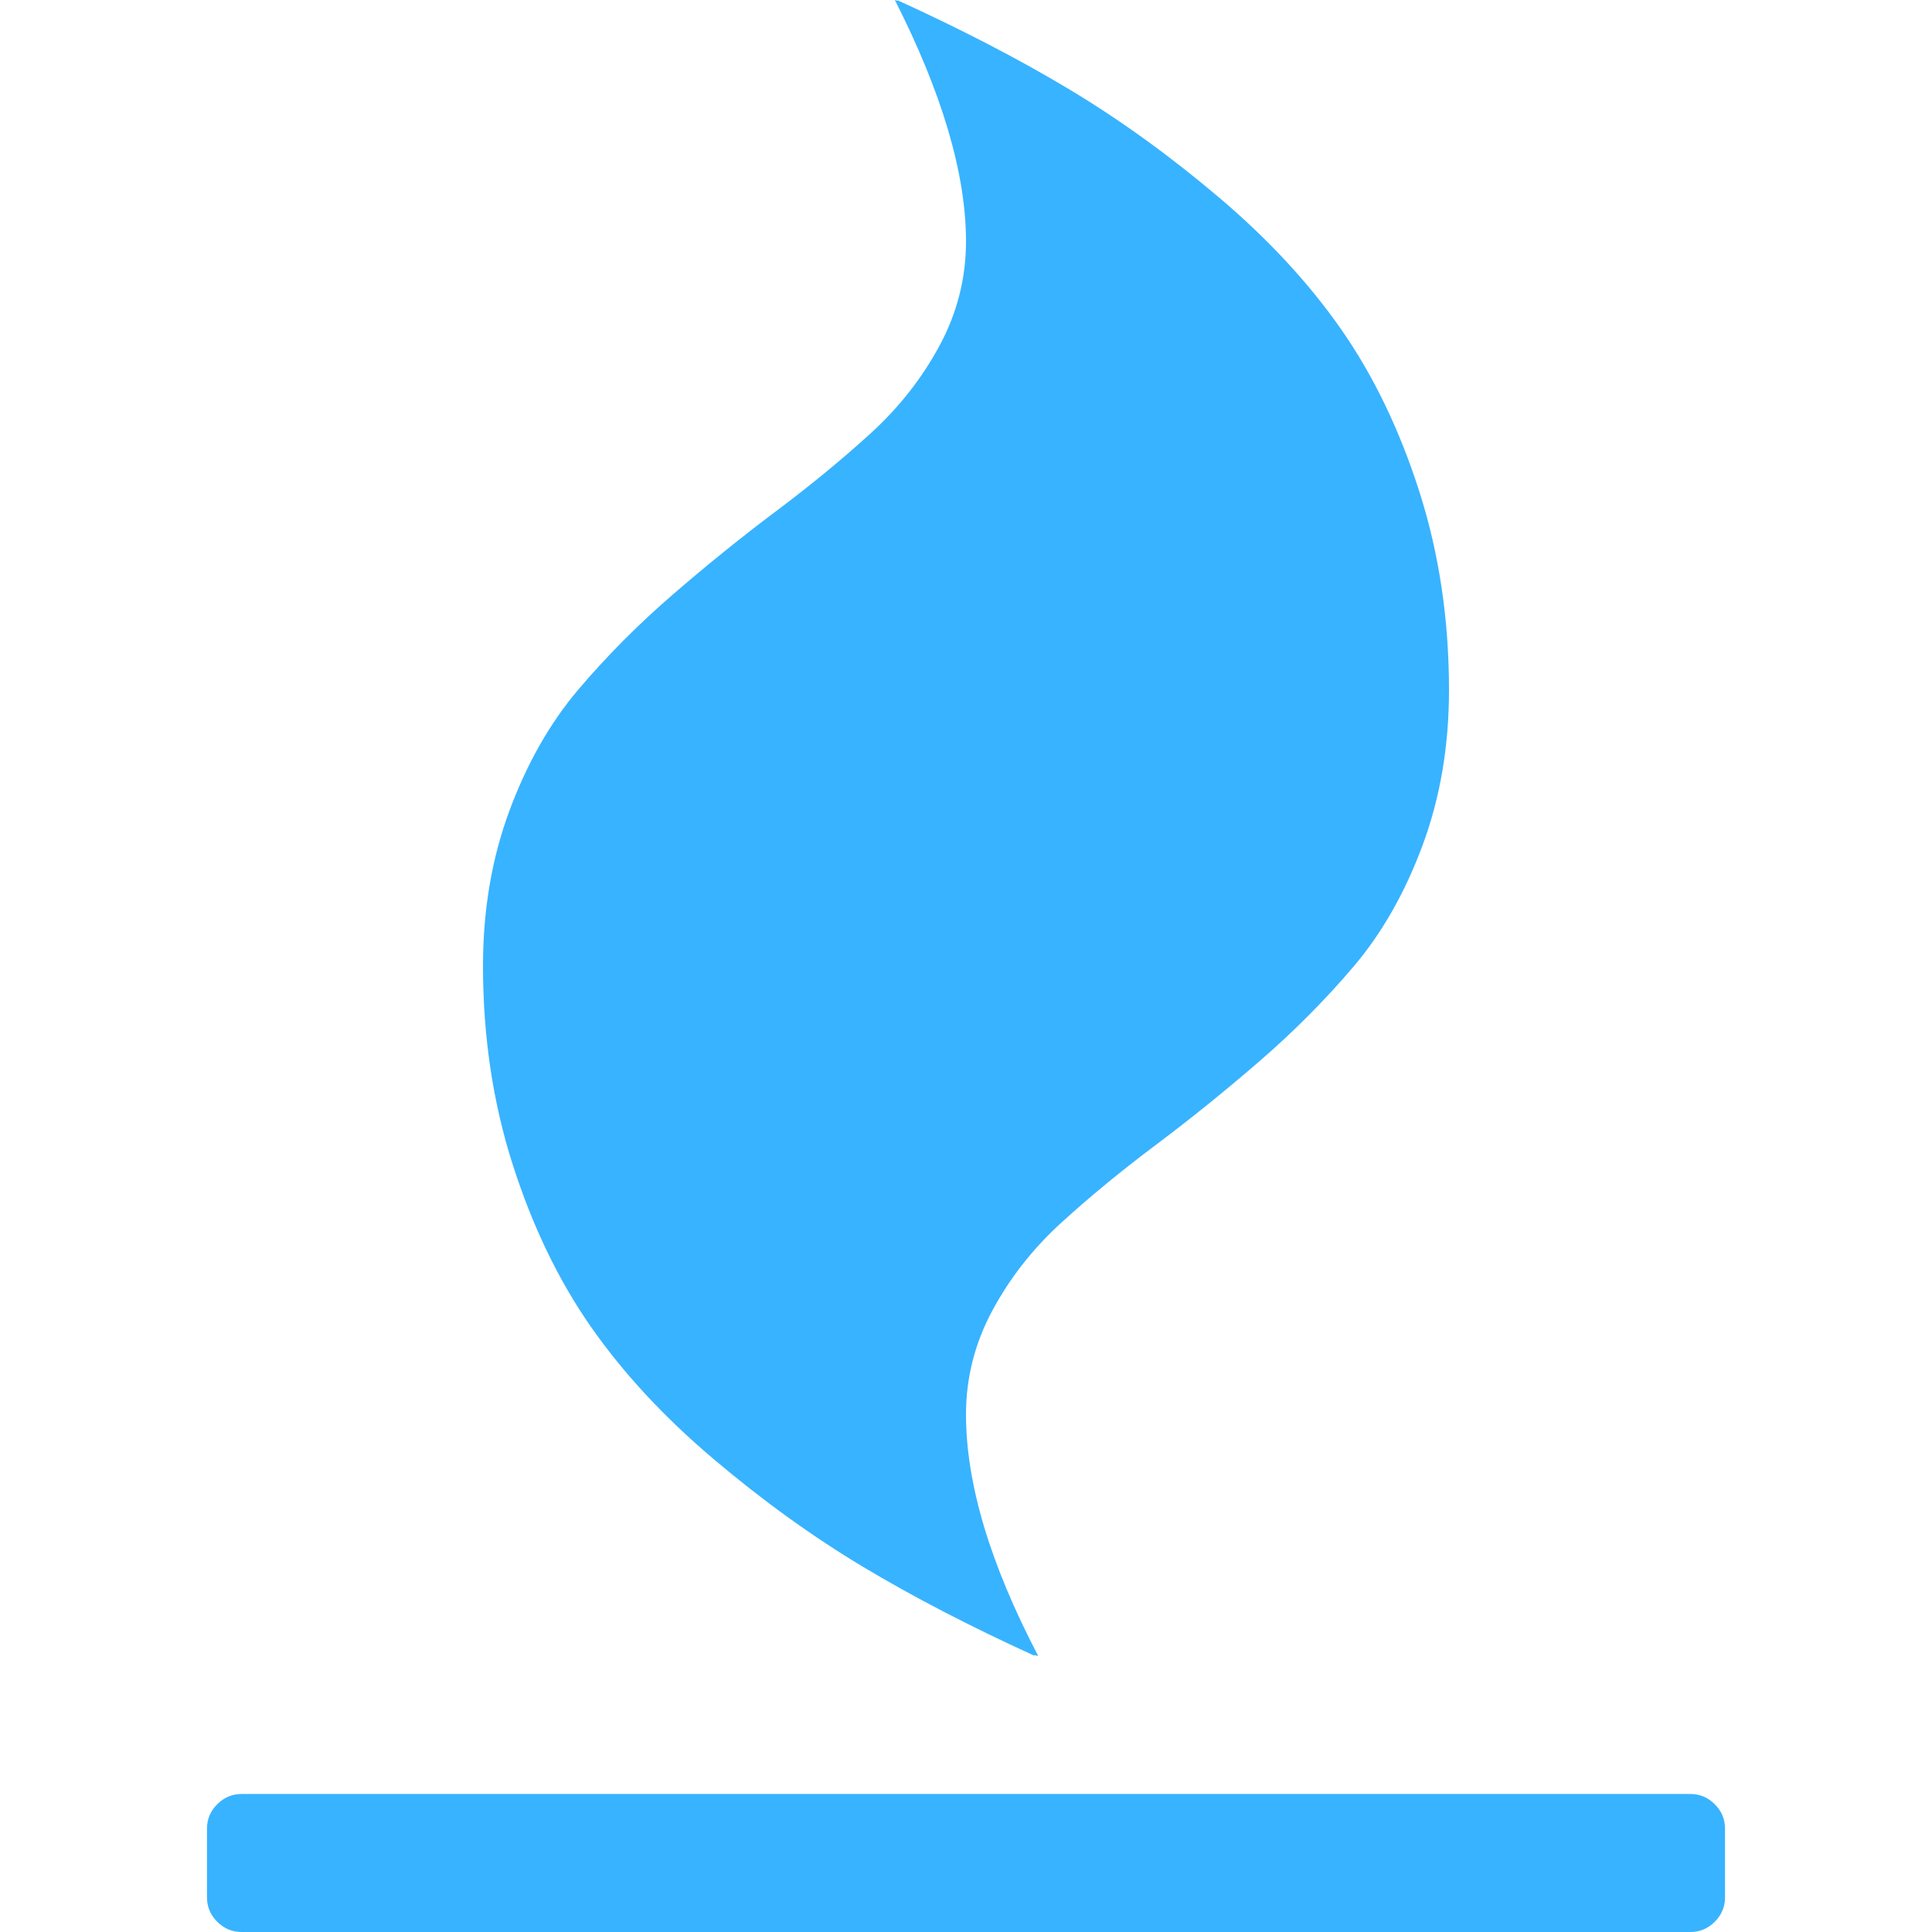
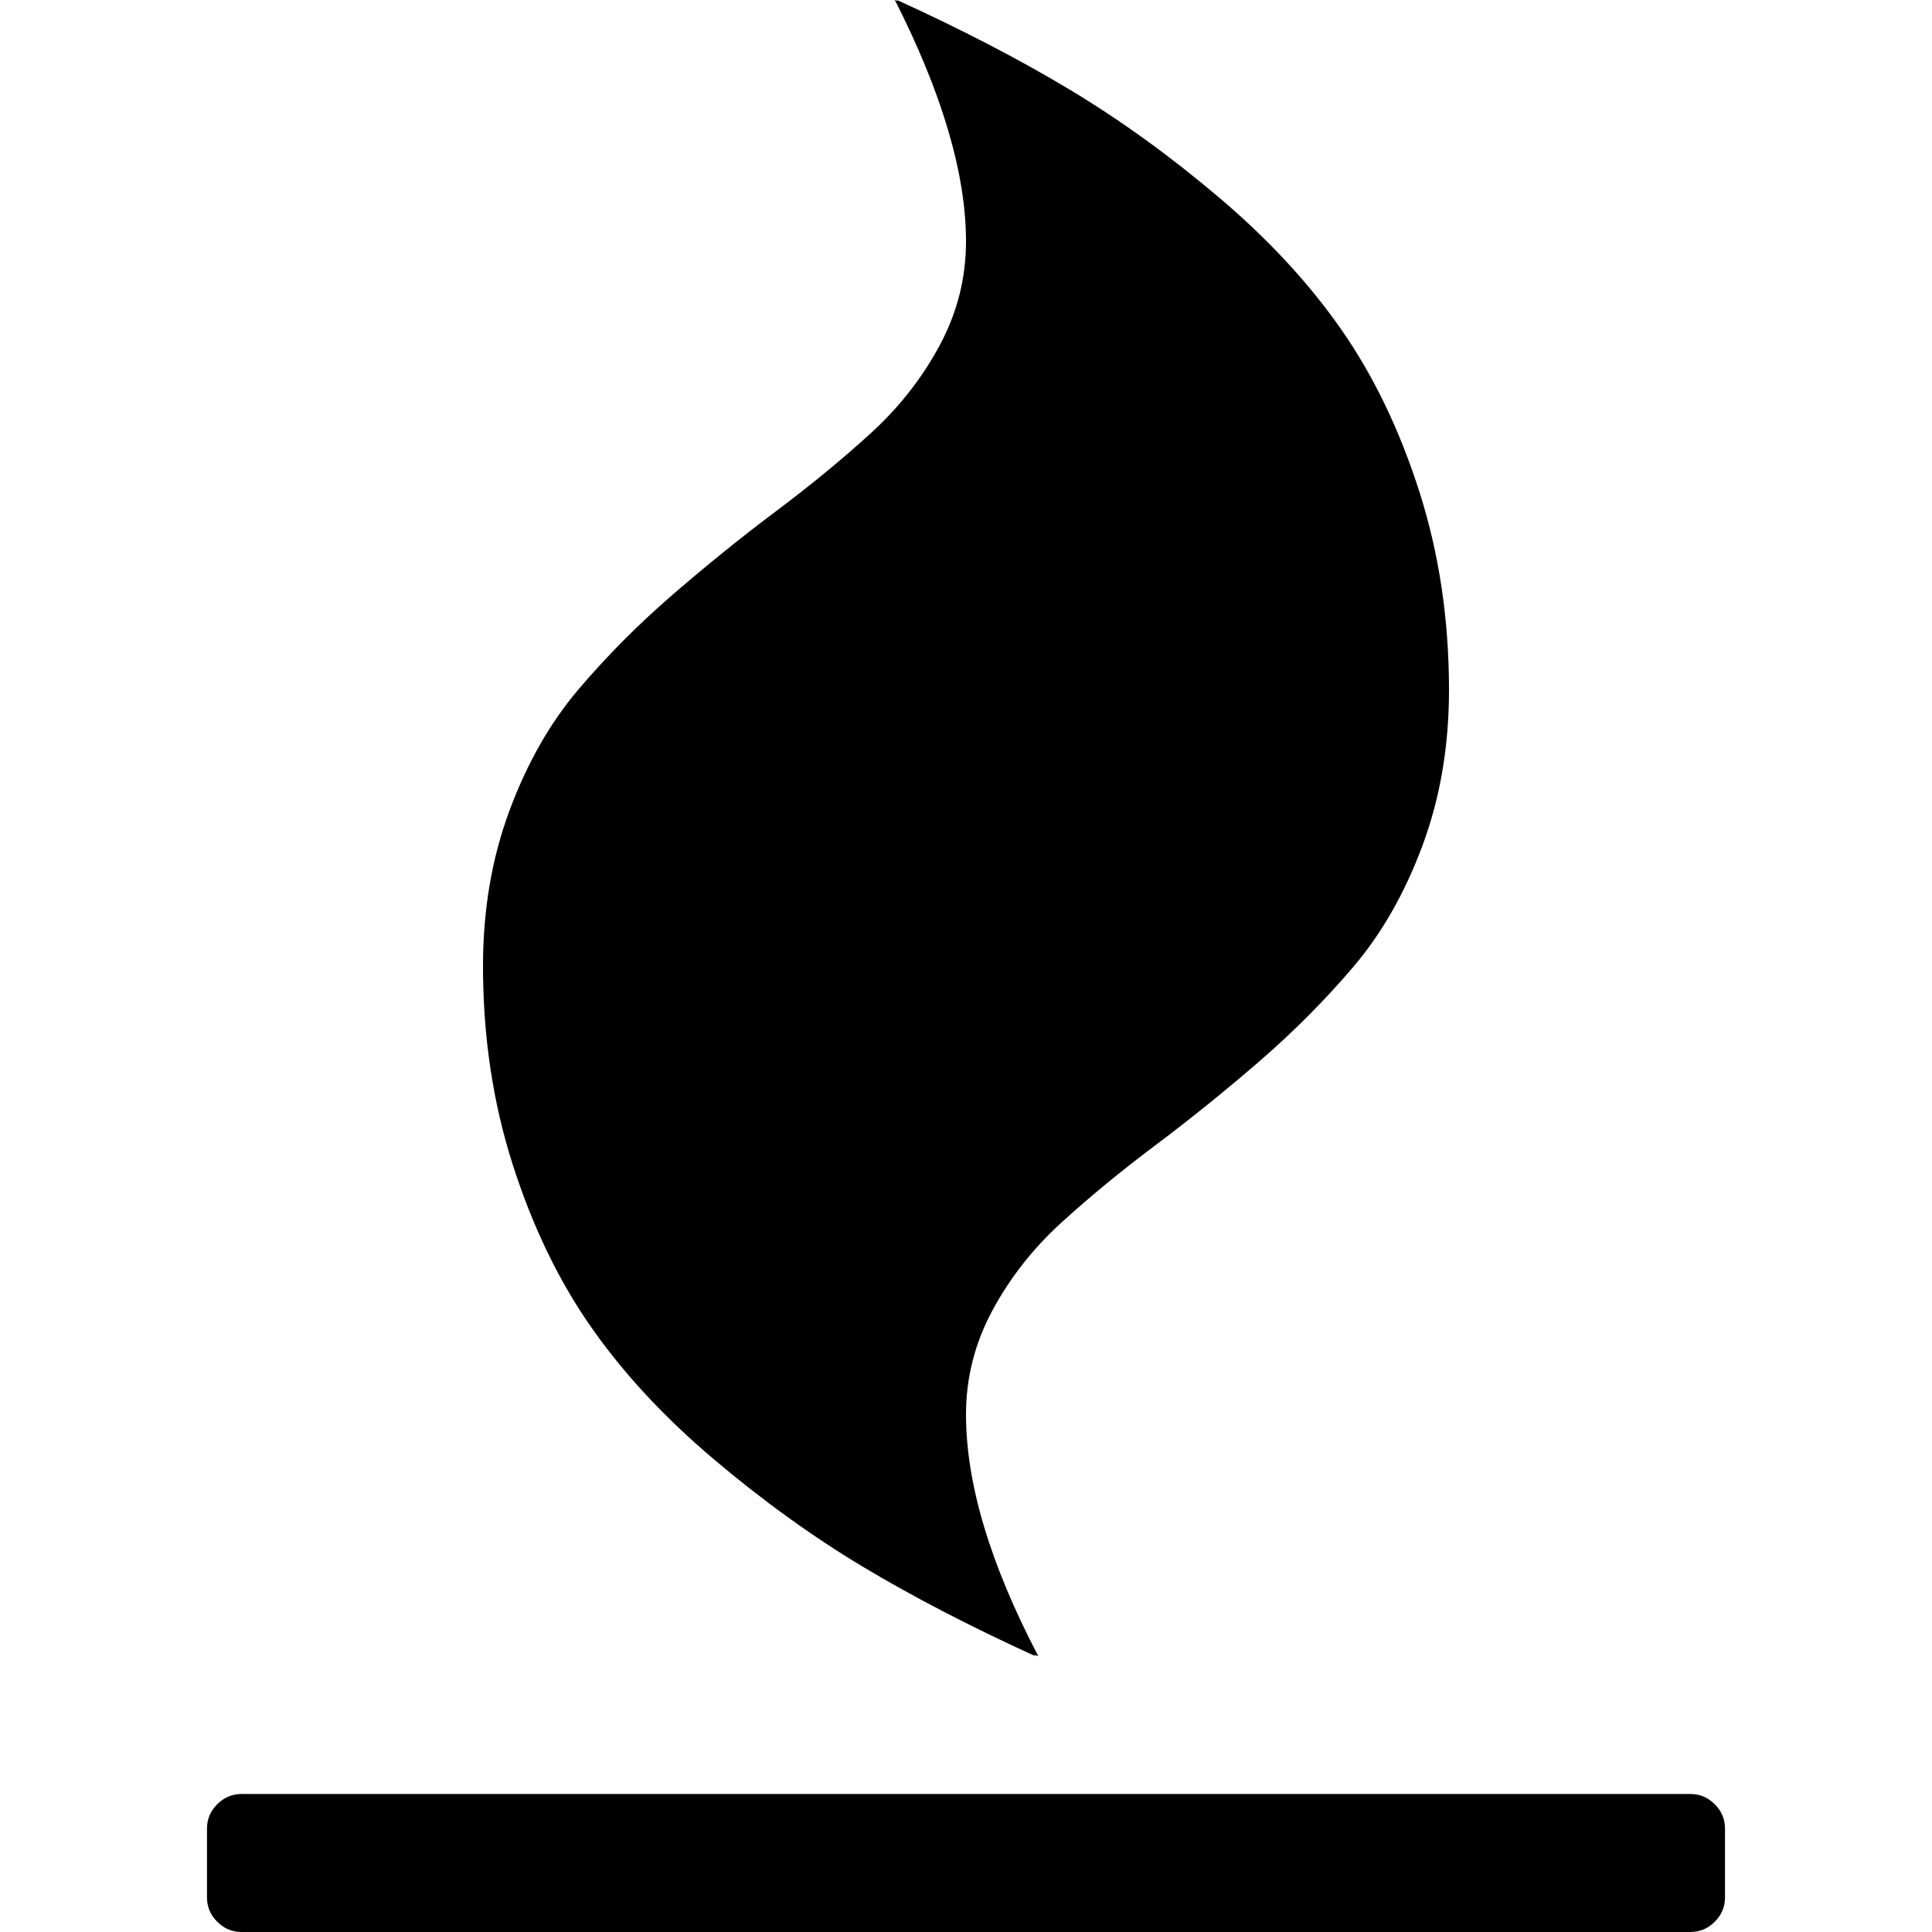
- <svg xmlns="http://www.w3.org/2000/svg" width="1792" height="1792" viewBox="0 0 1792 1792">
-   <path d="M1600 1696v64q0 13-9.5 22.5t-22.5 9.5h-1344q-13 0-22.5-9.5t-9.5-22.5v-64q0-13 9.5-22.5t22.5-9.5h1344q13 0 22.5 9.5t9.5 22.5zm-256-1056q0 78-24.5 144t-64 112.5-87.5 88-96 77.5-87.5 72-64 81.5-24.5 96.5q0 96 67 224l-4-1 1 1q-90-41-160-83t-138.5-100-113.5-122.5-72.5-150.5-27.5-184q0-78 24.5-144t64-112.5 87.5-88 96-77.5 87.5-72 64-81.5 24.5-96.5q0-94-66-224l3 1-1-1q90 41 160 83t138.5 100 113.5 122.5 72.5 150.5 27.5 184z" fill="#38b3ff" />
+ <svg xmlns="http://www.w3.org/2000/svg" viewBox="0 0 1792 1792">
+   <path d="M1600 1696v64q0 13-9.5 22.5t-22.5 9.5h-1344q-13 0-22.5-9.5t-9.5-22.5v-64q0-13 9.5-22.5t22.5-9.5h1344q13 0 22.5 9.5t9.5 22.5zm-256-1056q0 78-24.5 144t-64 112.5-87.5 88-96 77.5-87.5 72-64 81.5-24.5 96.5q0 96 67 224l-4-1 1 1q-90-41-160-83t-138.5-100-113.5-122.5-72.5-150.5-27.5-184q0-78 24.5-144t64-112.5 87.5-88 96-77.5 87.5-72 64-81.5 24.5-96.5q0-94-66-224l3 1-1-1q90 41 160 83t138.5 100 113.5 122.5 72.5 150.5 27.5 184z" />
</svg>
